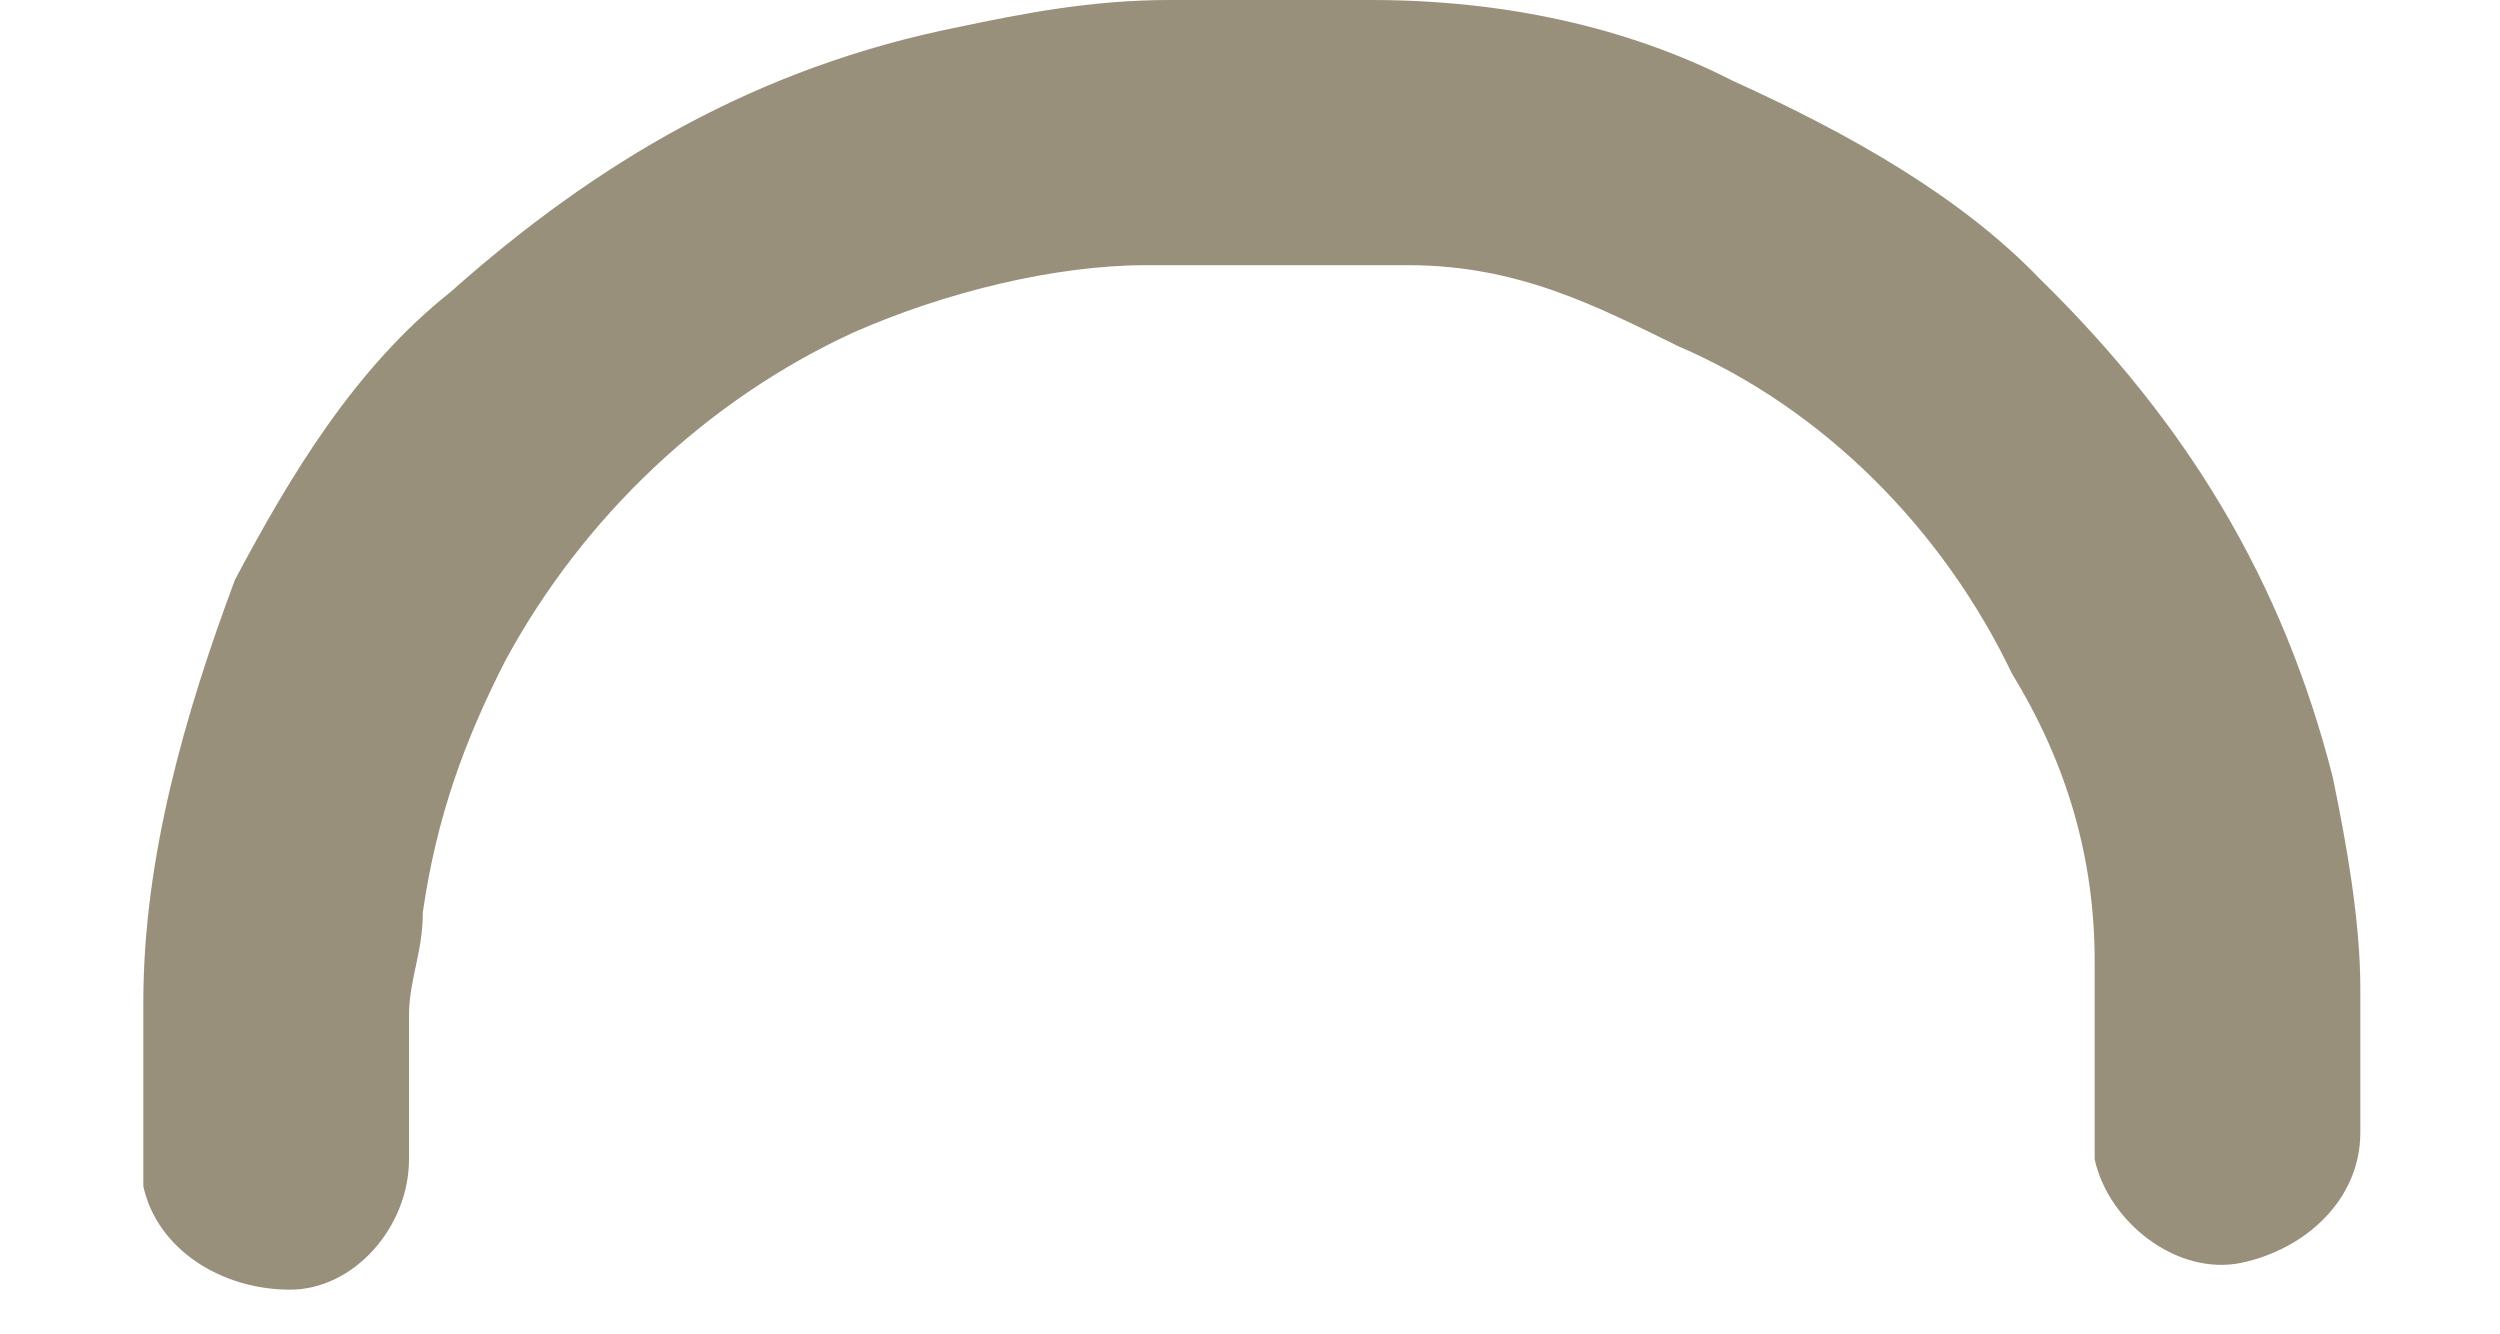
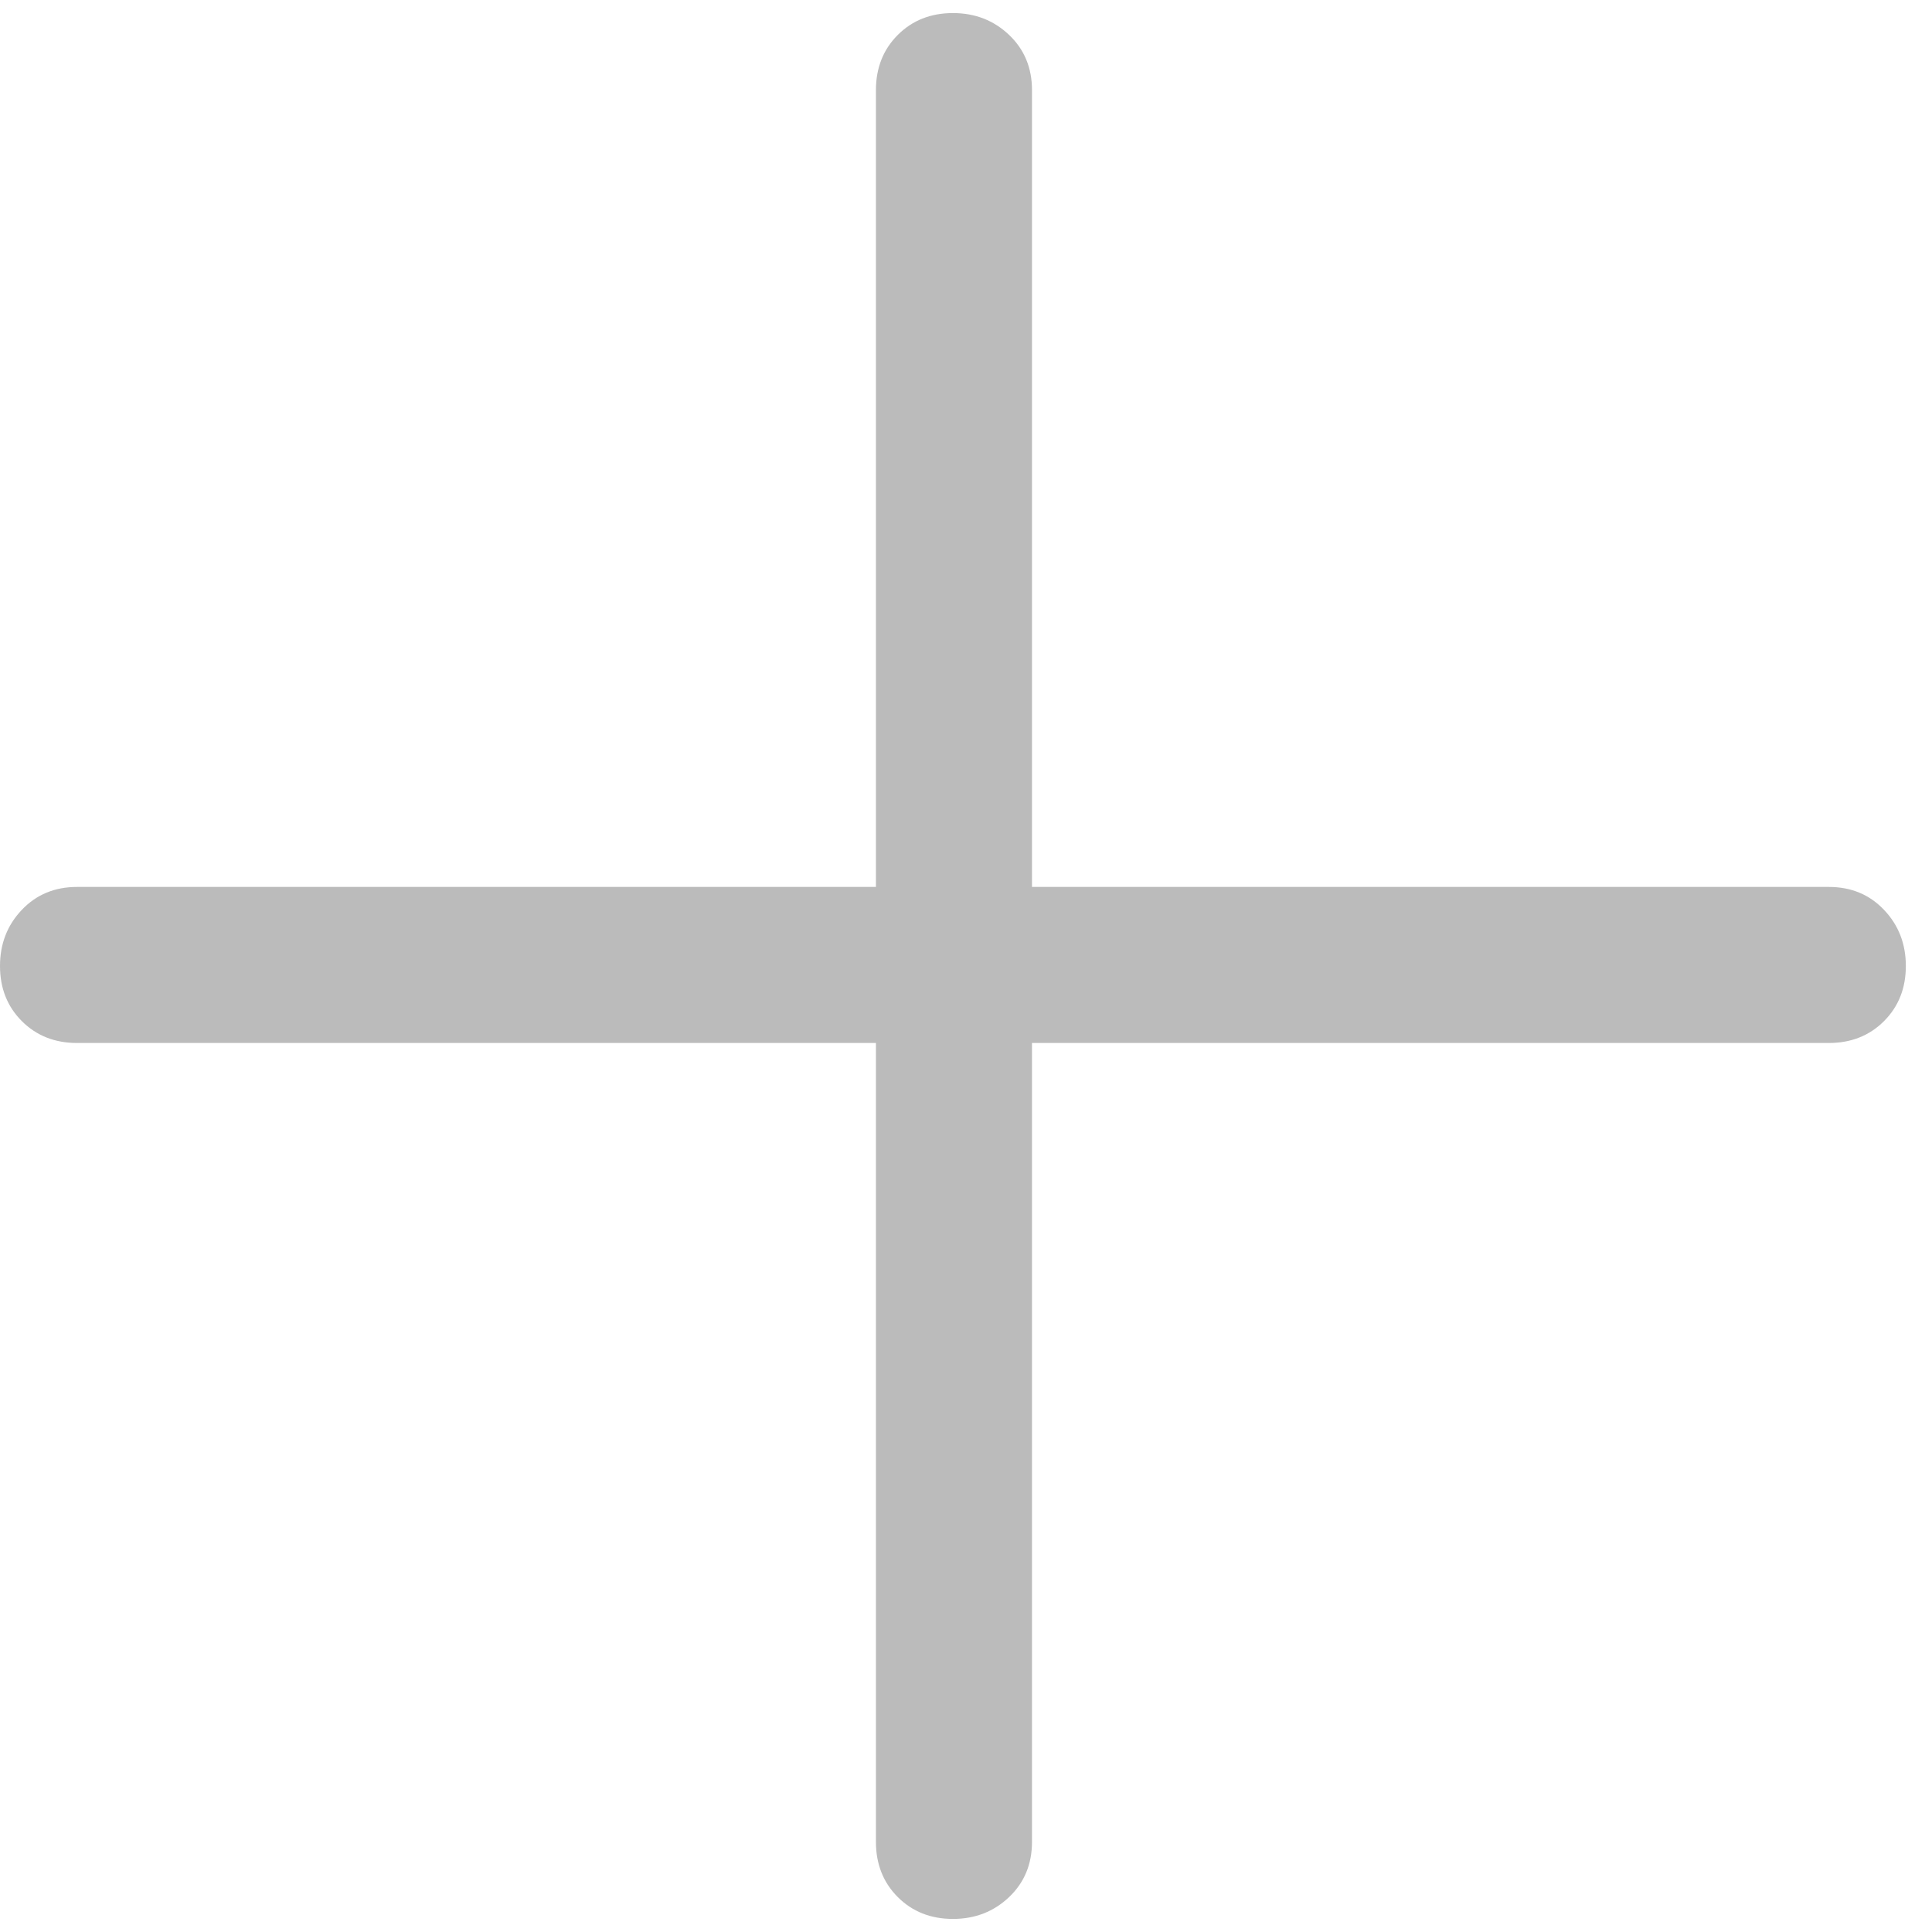
- <svg xmlns="http://www.w3.org/2000/svg" width="15" height="8" viewBox="0 0 15 8" fill="none">
-   <path d="M7.676 1.591C6.879 1.591 7.127 1.591 6.879 1.591C6.329 1.591 5.67 1.753 5.12 1.995C4.241 2.4 3.499 3.101 3.032 3.964C2.784 4.449 2.619 4.907 2.537 5.473C2.537 5.716 2.454 5.878 2.454 6.094C2.454 6.417 2.454 6.66 2.454 6.956C2.454 7.361 2.125 7.738 1.74 7.738C1.328 7.738 0.943 7.496 0.86 7.118C0.86 7.037 0.86 7.037 0.86 6.956C0.86 6.633 0.86 6.336 0.86 6.013C0.86 5.15 1.108 4.287 1.41 3.478C1.74 2.858 2.125 2.211 2.702 1.753C3.581 0.971 4.543 0.404 5.752 0.162C6.137 0.081 6.549 0 7.017 0C7.429 0 7.814 0 8.226 0C9.023 0 9.765 0.162 10.397 0.485C11.112 0.809 11.771 1.186 12.238 1.672C13.118 2.534 13.695 3.478 13.997 4.665C14.08 5.069 14.162 5.527 14.162 5.932C14.162 6.255 14.162 6.552 14.162 6.795C14.162 7.199 13.832 7.496 13.448 7.577C13.063 7.657 12.651 7.334 12.568 6.956C12.568 6.875 12.568 6.875 12.568 6.795C12.568 6.471 12.568 6.094 12.568 5.77C12.568 5.15 12.403 4.584 12.073 4.044C11.661 3.182 10.947 2.454 10.067 2.076C9.572 1.833 9.105 1.591 8.446 1.591C8.226 1.591 7.676 1.591 7.676 1.591Z" fill="#99907C" />
+ <svg xmlns="http://www.w3.org/2000/svg" width="13" height="13" viewBox="0 0 13 13" fill="none">
+   <path d="M6.944 12.394C6.944 12.543 6.893 12.667 6.79 12.765C6.687 12.863 6.561 12.912 6.412 12.912C6.263 12.912 6.139 12.863 6.041 12.765C5.943 12.667 5.894 12.543 5.894 12.394V7.018H0.518C0.369 7.018 0.245 6.969 0.147 6.871C0.049 6.773 0 6.649 0 6.5C0 6.351 0.049 6.225 0.147 6.122C0.245 6.019 0.369 5.968 0.518 5.968H5.894V0.606C5.894 0.457 5.943 0.333 6.041 0.235C6.139 0.137 6.263 0.088 6.412 0.088C6.561 0.088 6.687 0.137 6.79 0.235C6.893 0.333 6.944 0.457 6.944 0.606V5.968H12.306C12.455 5.968 12.579 6.019 12.677 6.122C12.775 6.225 12.824 6.351 12.824 6.5C12.824 6.649 12.775 6.773 12.677 6.871C12.579 6.969 12.455 7.018 12.306 7.018H6.944V12.394Z" fill="#BBBBBB" />
</svg>
